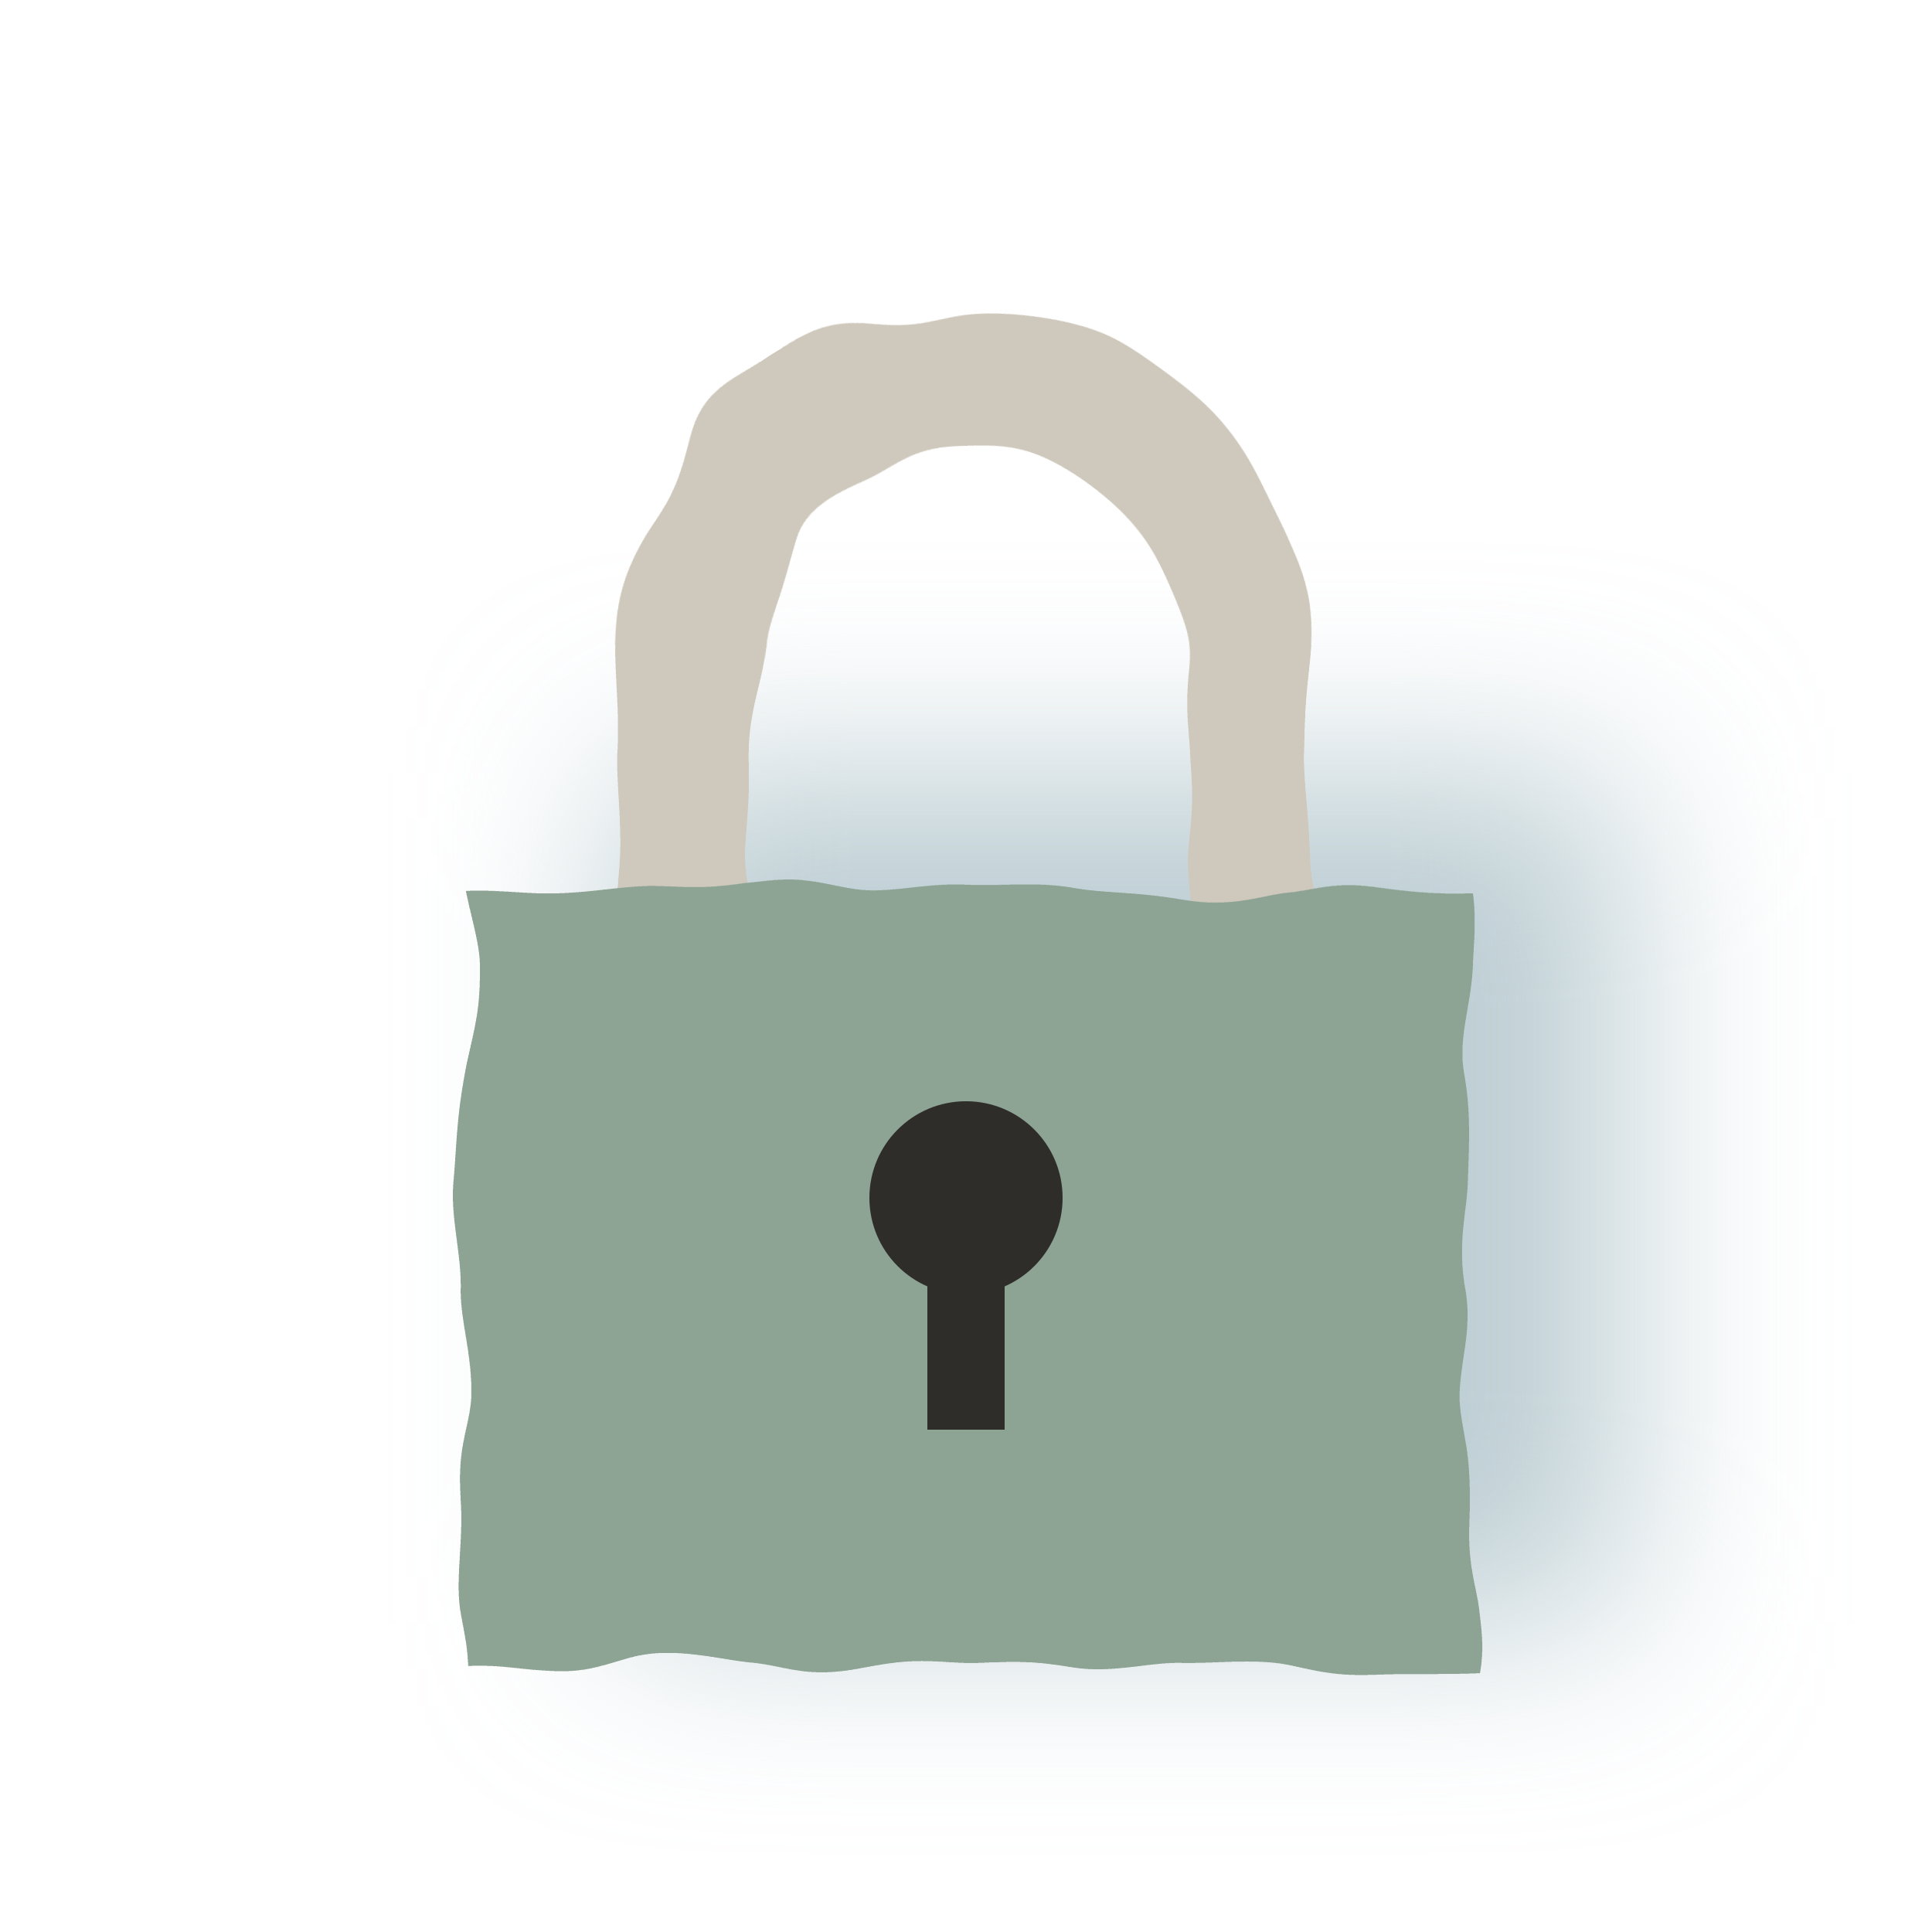
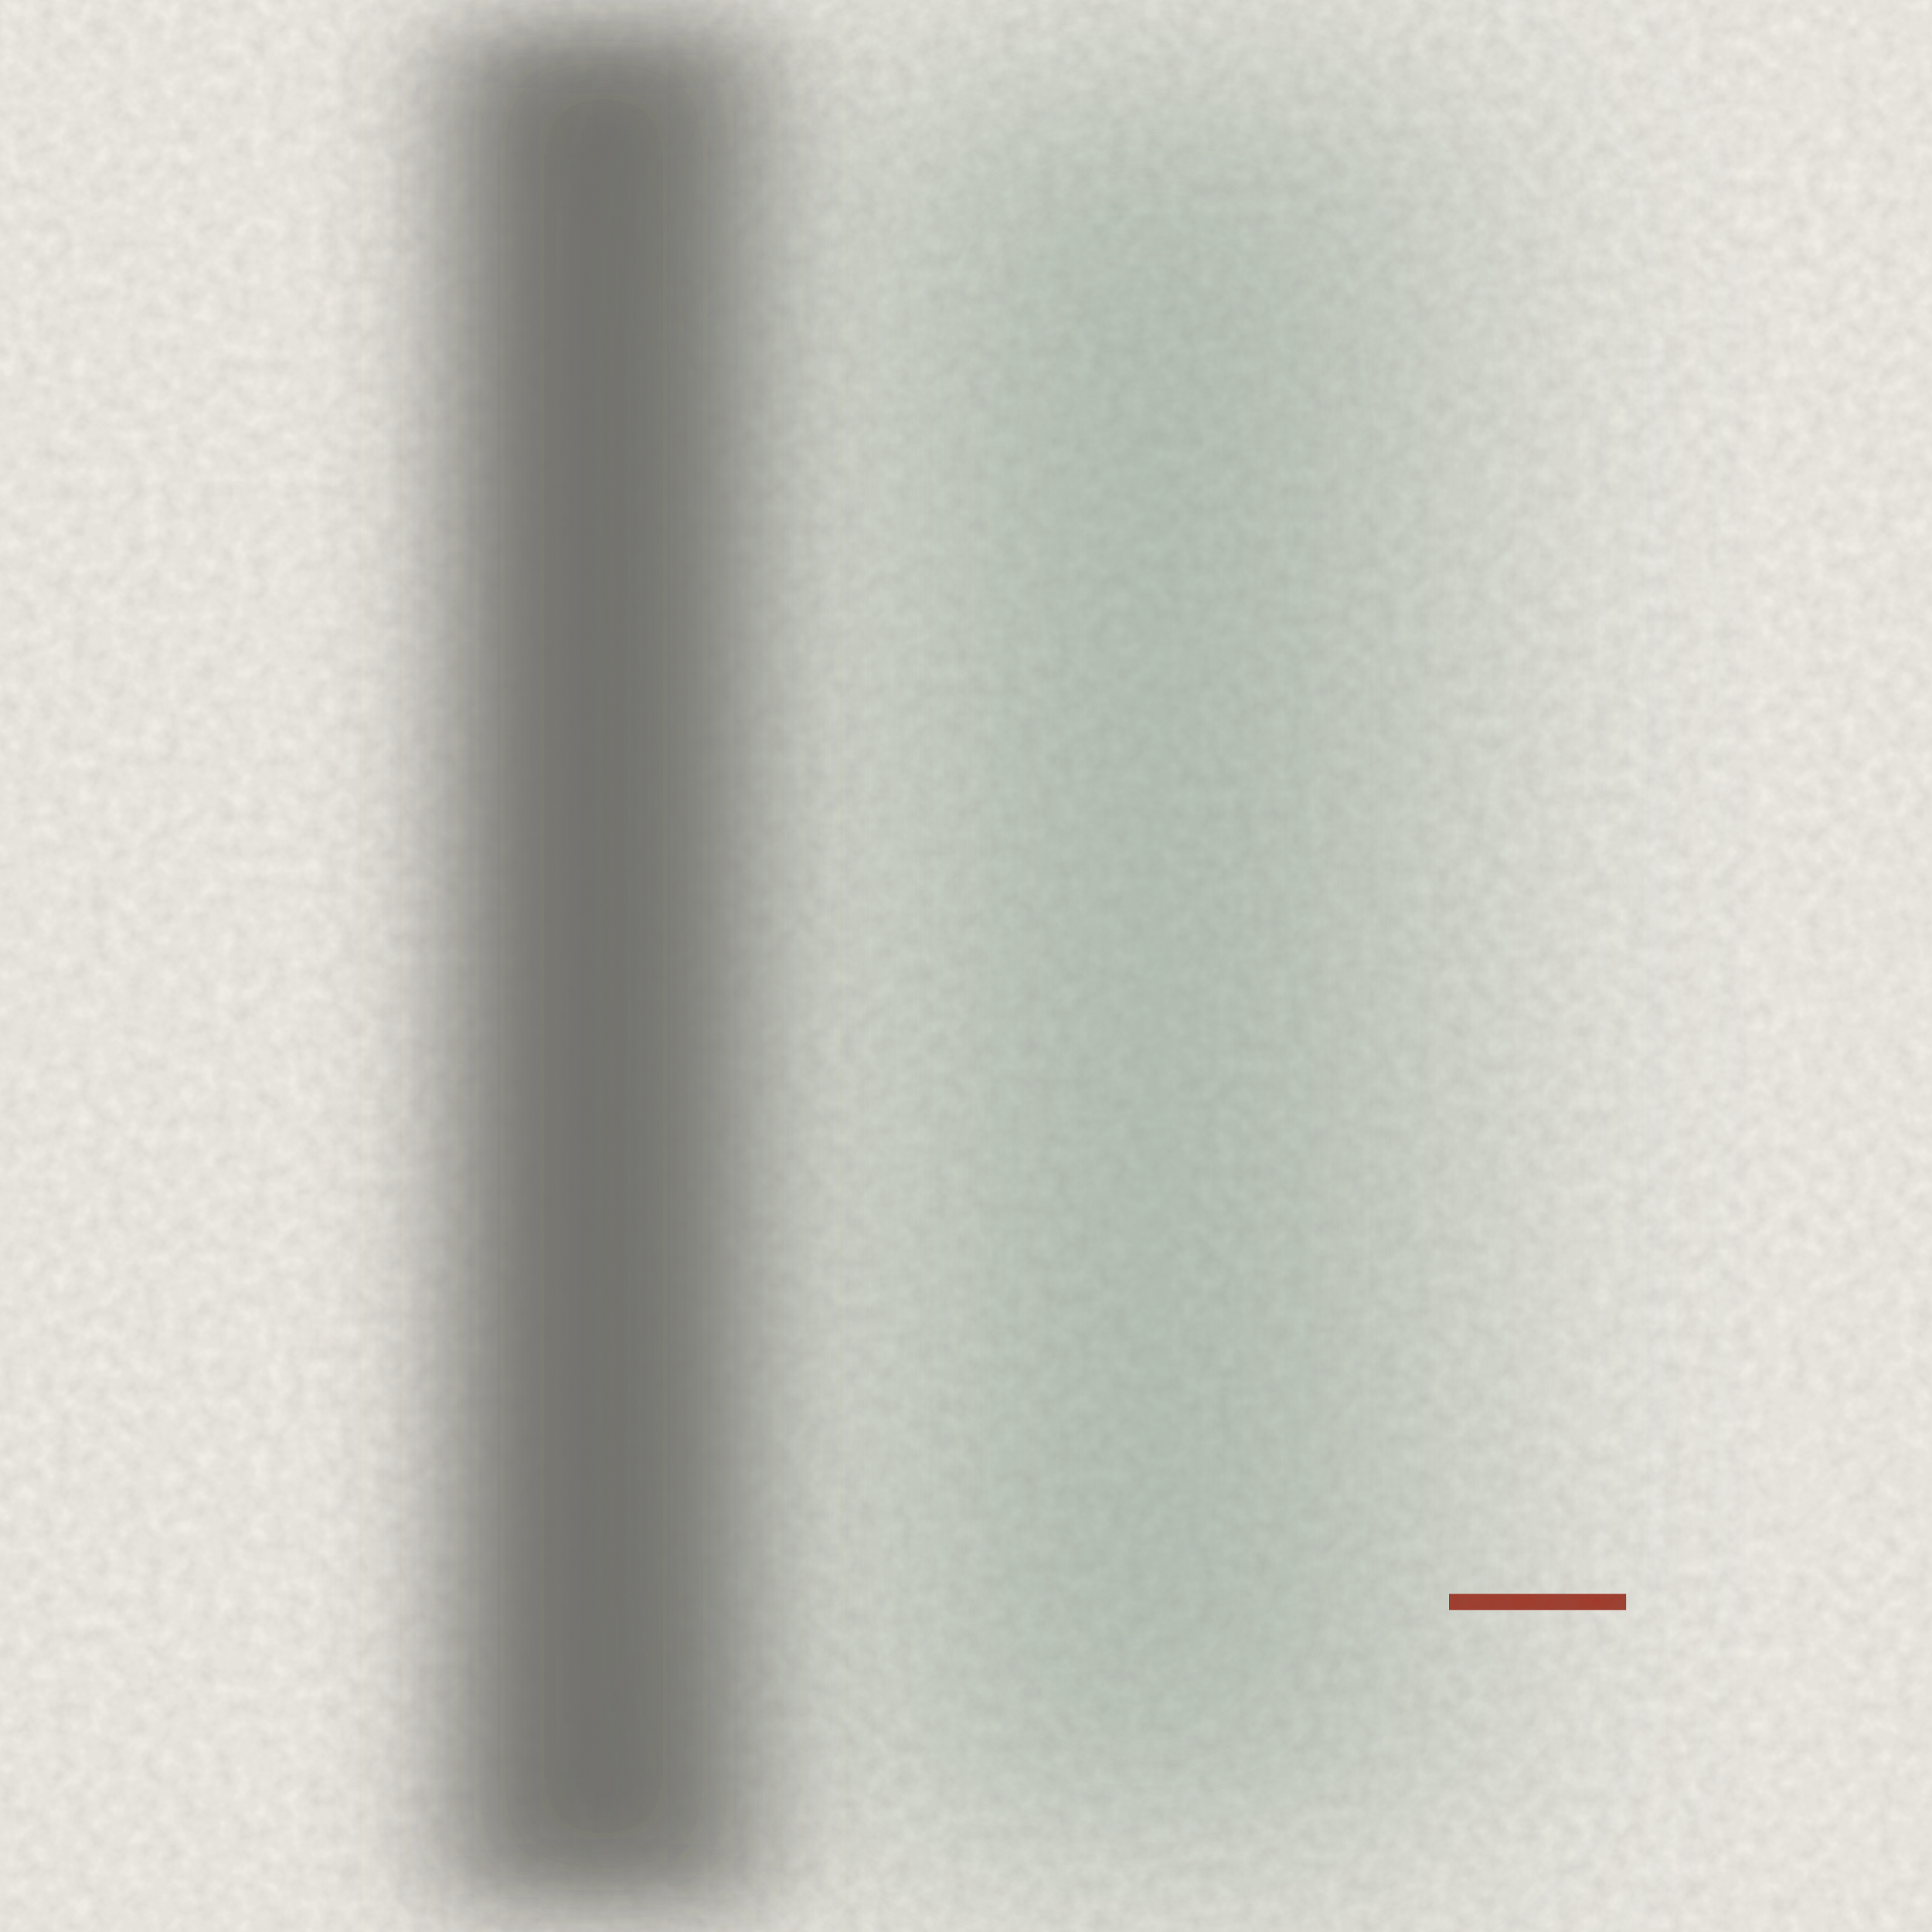
- <svg xmlns="http://www.w3.org/2000/svg" viewBox="0 0 100 100" width="100" height="100">
+ <svg xmlns="http://www.w3.org/2000/svg" viewBox="0 0 120 120" width="120" height="120">
  <defs>
-     <filter id="t" x="-10%" y="-10%" width="120%" height="120%">
-       <feTurbulence type="fractalNoise" baseFrequency="0.09" numOctaves="2" seed="33" result="n" />
-       <feDisplacementMap in="SourceGraphic" in2="n" scale="3" />
+     <clipPath id="c">
+       <rect width="120" height="120" />
+     </clipPath>
+     <filter id="b" x="-50%" y="-50%" width="200%" height="200%">
+       <feGaussianBlur stdDeviation="11" />
    </filter>
-     <filter id="s" x="-40%" y="-40%" width="180%" height="180%">
-       <feGaussianBlur stdDeviation="5" />
+     <filter id="b2" x="-50%" y="-50%" width="200%" height="200%">
+       <feGaussianBlur stdDeviation="4" />
    </filter>
-     <pattern id="d" width="4" height="4" patternUnits="userSpaceOnUse">
-       <circle cx="2" cy="2" r="0.8" fill="#8A8476" />
+     <filter id="g" x="0" y="0" width="100%" height="100%">
+       <feTurbulence type="fractalNoise" baseFrequency="0.9" numOctaves="3" seed="426" stitchTiles="stitch" />
+       <feColorMatrix type="matrix" values="0 0 0 0 0.17  0 0 0 0 0.16  0 0 0 0 0.15  0 0 0 0.55 0" />
+     </filter>
+     <pattern id="h" width="4" height="4" patternUnits="userSpaceOnUse">
+       <circle cx="2" cy="2" r="0.9" fill="#2E2D2A" />
    </pattern>
  </defs>
-   <rect x="32" y="40" width="52" height="44" fill="#BCCDD3" filter="url(#s)" />
-   <g filter="url(#t)">
-     <path d="M32 50 V34 A18 18 0 0 1 68 34 V50 H61 V34 A11 11 0 0 0 39 34 V50 Z" fill="#CFC9BD" />
-     <rect x="24" y="46" width="52" height="40" fill="#8DA393" />
+   <g clip-path="url(#c)">
+     <rect width="120" height="120" fill="#F2EFE8" />
+     <rect x="28" y="-10" width="19" height="140" fill="#2E2D2A" opacity="0.65" filter="url(#b2)" />
+     <rect x="53" y="-10" width="37" height="140" fill="#8DA393" opacity="0.6" filter="url(#b)" />
+     <rect x="90" y="99" width="11" height="1" fill="#A23A2A" />
+     <rect width="120" height="120" filter="url(#g)" opacity="0.35" />
  </g>
-   <circle cx="50" cy="62" r="5" fill="#2E2D2A" />
-   <rect x="48" y="62" width="4" height="12" fill="#2E2D2A" />
</svg>
